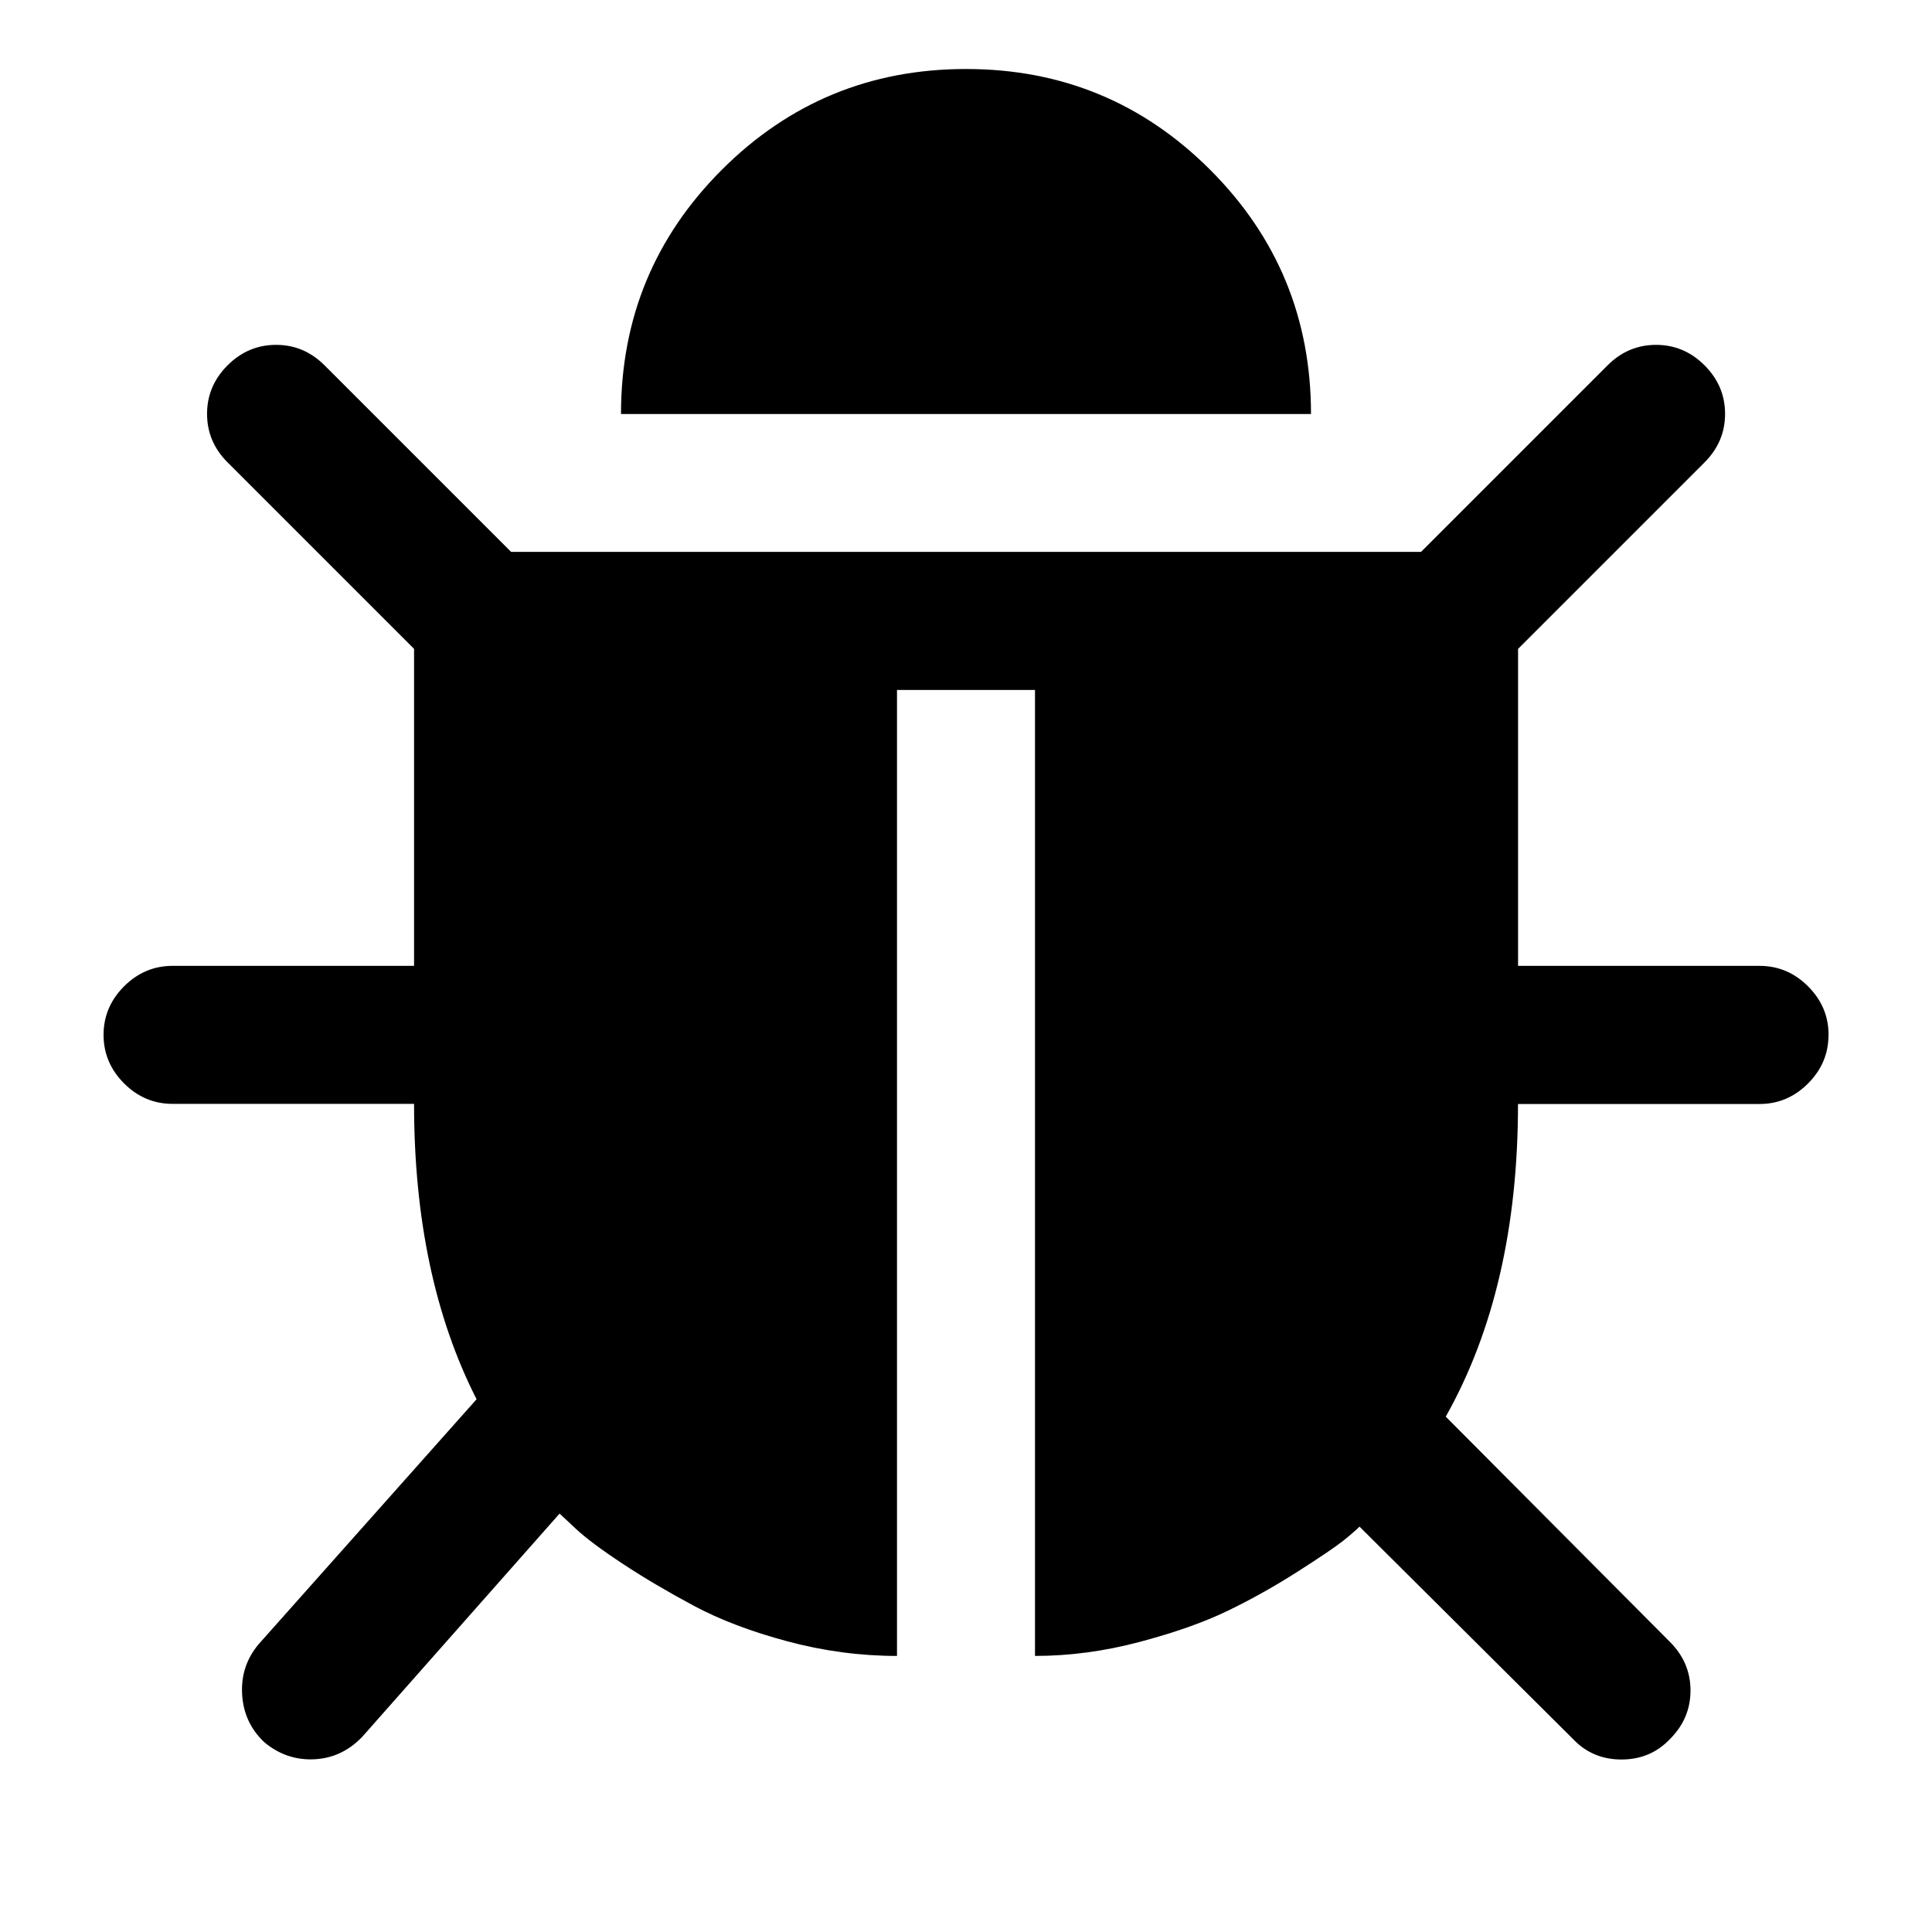
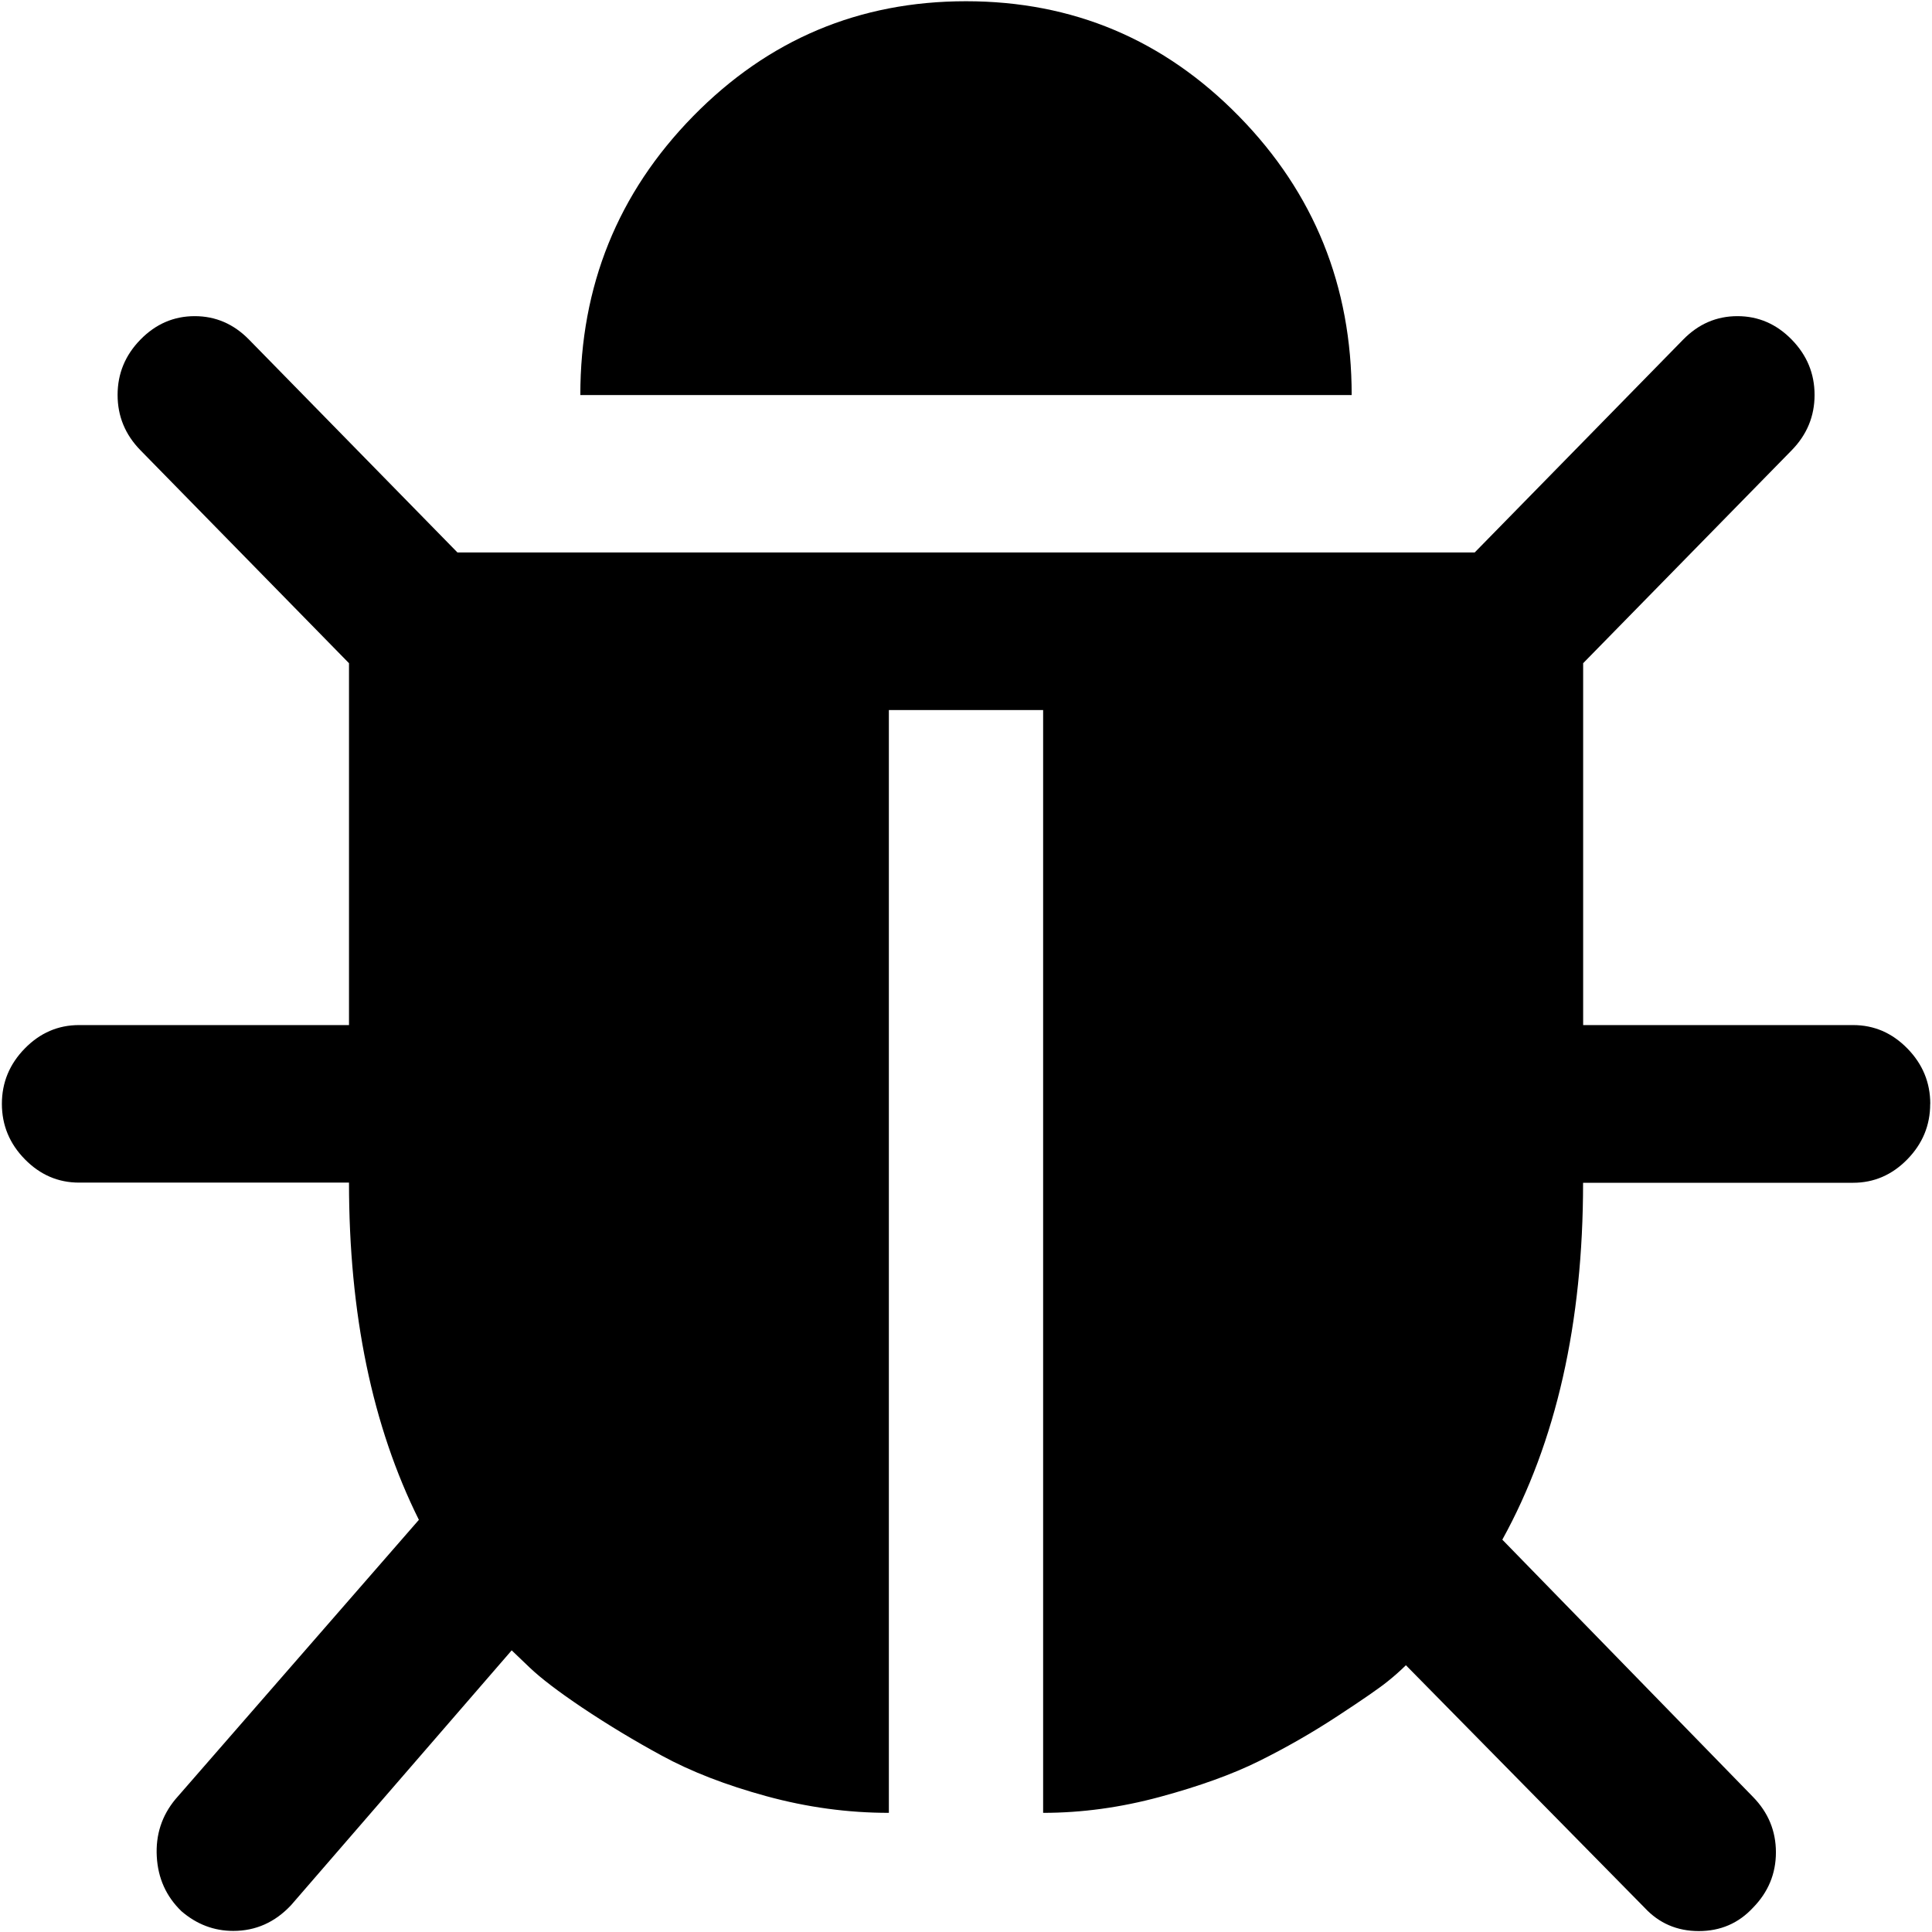
- <svg xmlns="http://www.w3.org/2000/svg" t="1503994864347" class="icon" style="" viewBox="0 0 1024 1024" version="1.1" p-id="10314" width="64" height="64">
-   <defs>
-     <style type="text/css" />
-   </defs>
-   <path d="M969.143 548.571q0 14.848-10.862 25.71t-25.71 10.862l-128 0q0 97.719-38.29 165.705l118.857 119.442q10.862 10.862 10.862 25.71t-10.862 25.71q-10.277 10.862-25.71 10.862t-25.71-10.862l-113.152-112.567q-2.853 2.853-8.558 7.424t-23.991 16.274-37.157 20.846-46.848 16.567-55.442 7.424l0-512-73.143 0 0 512q-29.147 0-58.002-7.717t-49.701-18.871-37.705-22.272-24.869-18.578l-8.558-8.009-104.558 118.272q-11.447 11.995-27.429 11.995-13.714 0-24.576-9.143-10.862-10.277-11.703-25.417t8.85-26.587l115.419-129.719q-33.134-65.134-33.134-156.562l-128 0q-14.848 0-25.71-10.862t-10.862-25.71 10.862-25.71 25.71-10.862l128 0 0-168.009-98.853-98.853q-10.862-10.862-10.862-25.71t10.862-25.71 25.71-10.862 25.71 10.862l98.853 98.853 482.304 0 98.853-98.853q10.862-10.862 25.71-10.862t25.71 10.862 10.862 25.71-10.862 25.71l-98.853 98.853 0 168.009 128 0q14.848 0 25.71 10.862t10.862 25.71zM694.857 219.429l-365.714 0q0-75.995 53.431-129.426t129.426-53.431 129.426 53.431 53.431 129.426z" p-id="10315" />
+ <svg xmlns="http://www.w3.org/2000/svg" width="128" height="128">
+   <path d="M127.88 73.143c0 1.412-.506 2.635-1.518 3.669-1.011 1.033-2.209 1.55-3.592 1.55h-17.887c0 9.296-1.783 17.178-5.35 23.645l16.609 17.044c1.011 1.034 1.517 2.257 1.517 3.67 0 1.412-.506 2.635-1.517 3.668-.958 1.033-2.155 1.55-3.593 1.55-1.438 0-2.635-.517-3.593-1.55l-15.811-16.063a15.49 15.49 0 0 1-1.196 1.06c-.532.434-1.65 1.208-3.353 2.322a50.104 50.104 0 0 1-5.192 2.974c-1.758.87-3.94 1.658-6.546 2.364-2.607.706-5.189 1.06-7.748 1.06V47.044H58.89v73.062c-2.716 0-5.417-.367-8.106-1.102-2.688-.734-5.003-1.631-6.945-2.692a66.769 66.769 0 0 1-5.268-3.179c-1.571-1.057-2.73-1.94-3.476-2.65L33.9 109.34l-14.611 16.877c-1.066 1.14-2.344 1.711-3.833 1.711-1.277 0-2.422-.434-3.434-1.304-1.012-.978-1.557-2.187-1.635-3.627-.079-1.44.333-2.705 1.236-3.794l16.129-18.51c-3.087-6.197-4.63-13.644-4.63-22.342H5.235c-1.383 0-2.58-.517-3.592-1.55S.125 74.545.125 73.132c0-1.412.506-2.635 1.518-3.668 1.012-1.034 2.21-1.55 3.592-1.55h17.887V43.939L9.308 29.833c-1.012-1.033-1.517-2.256-1.517-3.669 0-1.412.505-2.635 1.517-3.668 1.012-1.034 2.21-1.55 3.593-1.55s2.58.516 3.593 1.55l13.813 14.106h67.396l13.814-14.106c1.012-1.034 2.21-1.55 3.592-1.55 1.384 0 2.581.516 3.593 1.55 1.012 1.033 1.518 2.256 1.518 3.668 0 1.413-.506 2.636-1.518 3.67l-13.814 14.105v23.975h17.887c1.383 0 2.58.516 3.593 1.55 1.011 1.033 1.517 2.256 1.517 3.668l-.005.01zM89.552 26.175H38.448c0-7.23 2.489-13.386 7.466-18.469C50.892 2.623 56.92.082 64 .082c7.08 0 13.108 2.541 18.086 7.624 4.977 5.083 7.466 11.24 7.466 18.469z" />
</svg>
